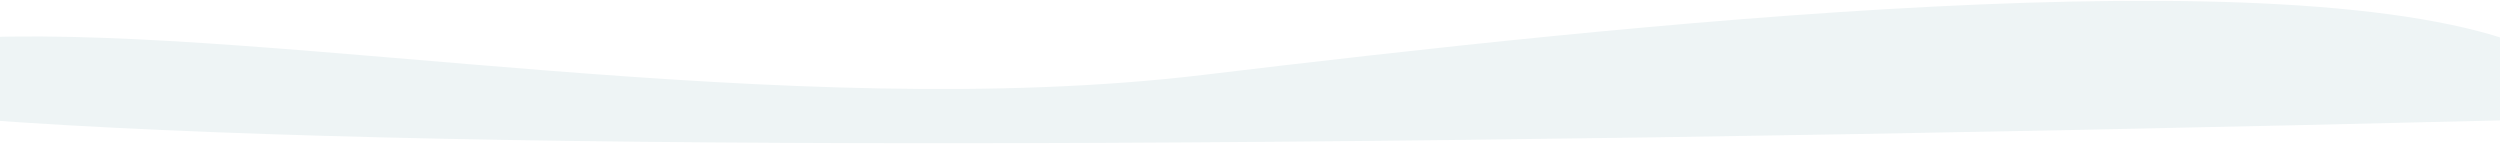
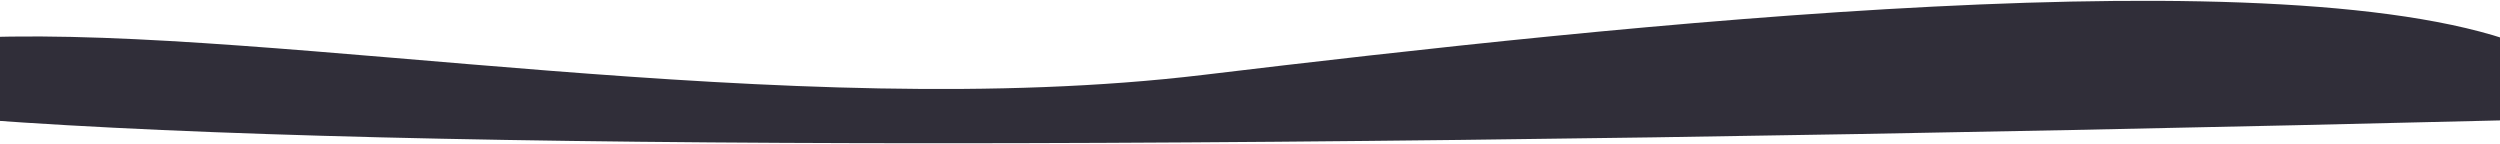
<svg xmlns="http://www.w3.org/2000/svg" width="1920px" height="110px" viewBox="0 0 1920 110" version="1.1">
  <g id="Pages" stroke="none" stroke-width="1" fill="none" fill-rule="evenodd">
-     <g id="01-SaaS-Application" transform="translate(0, -801)" fill="#EEF4F5">
+     <g id="01-SaaS-Application" transform="translate(0, -801)" fill="#302e39">
      <g id="Features" transform="translate(-132, 738)">
        <path d="M96.834,4.80171458e-15 L96.834,25.563 C-39.254,75.155 -31.901,97.181 118.891,91.641 C345.079,83.33 738.673,158.626 1056.088,120.521 C1373.503,82.416 1894.342,25.766 2074,99.575 L2074,154.956 C1096.446,179.015 444.743,179.015 118.891,154.956" id="Path-3" />
      </g>
    </g>
  </g>
</svg>
